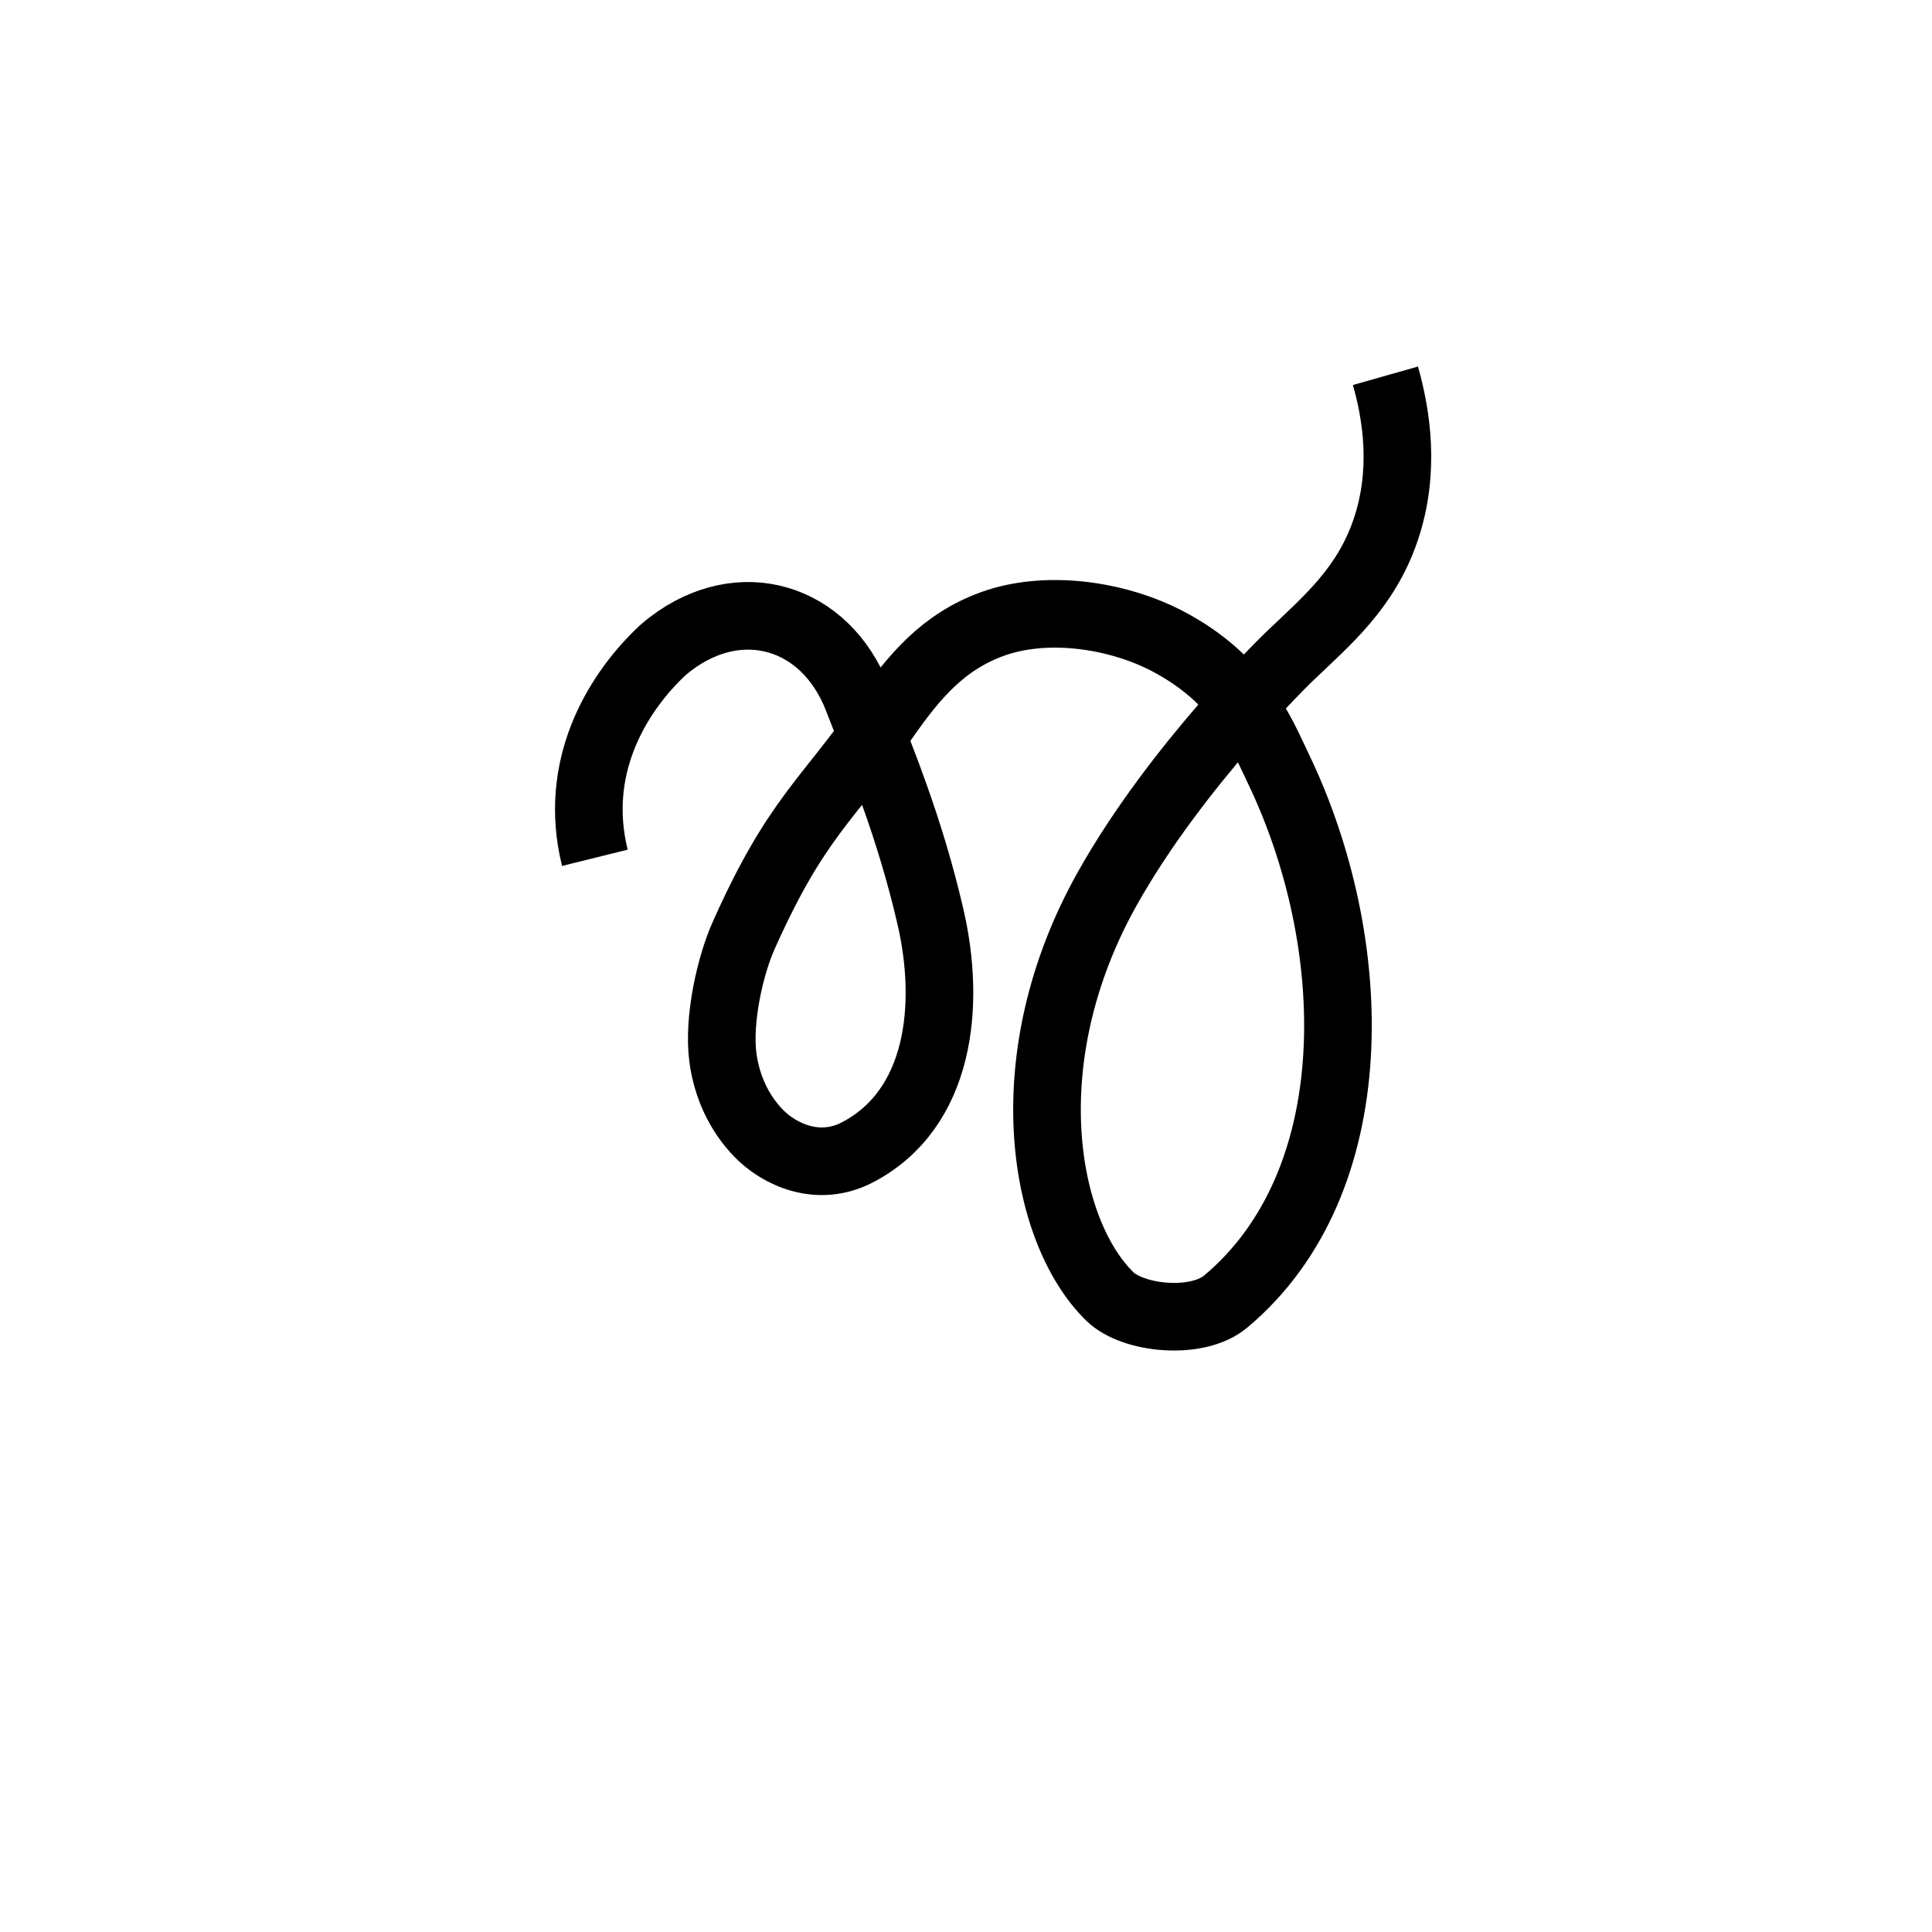
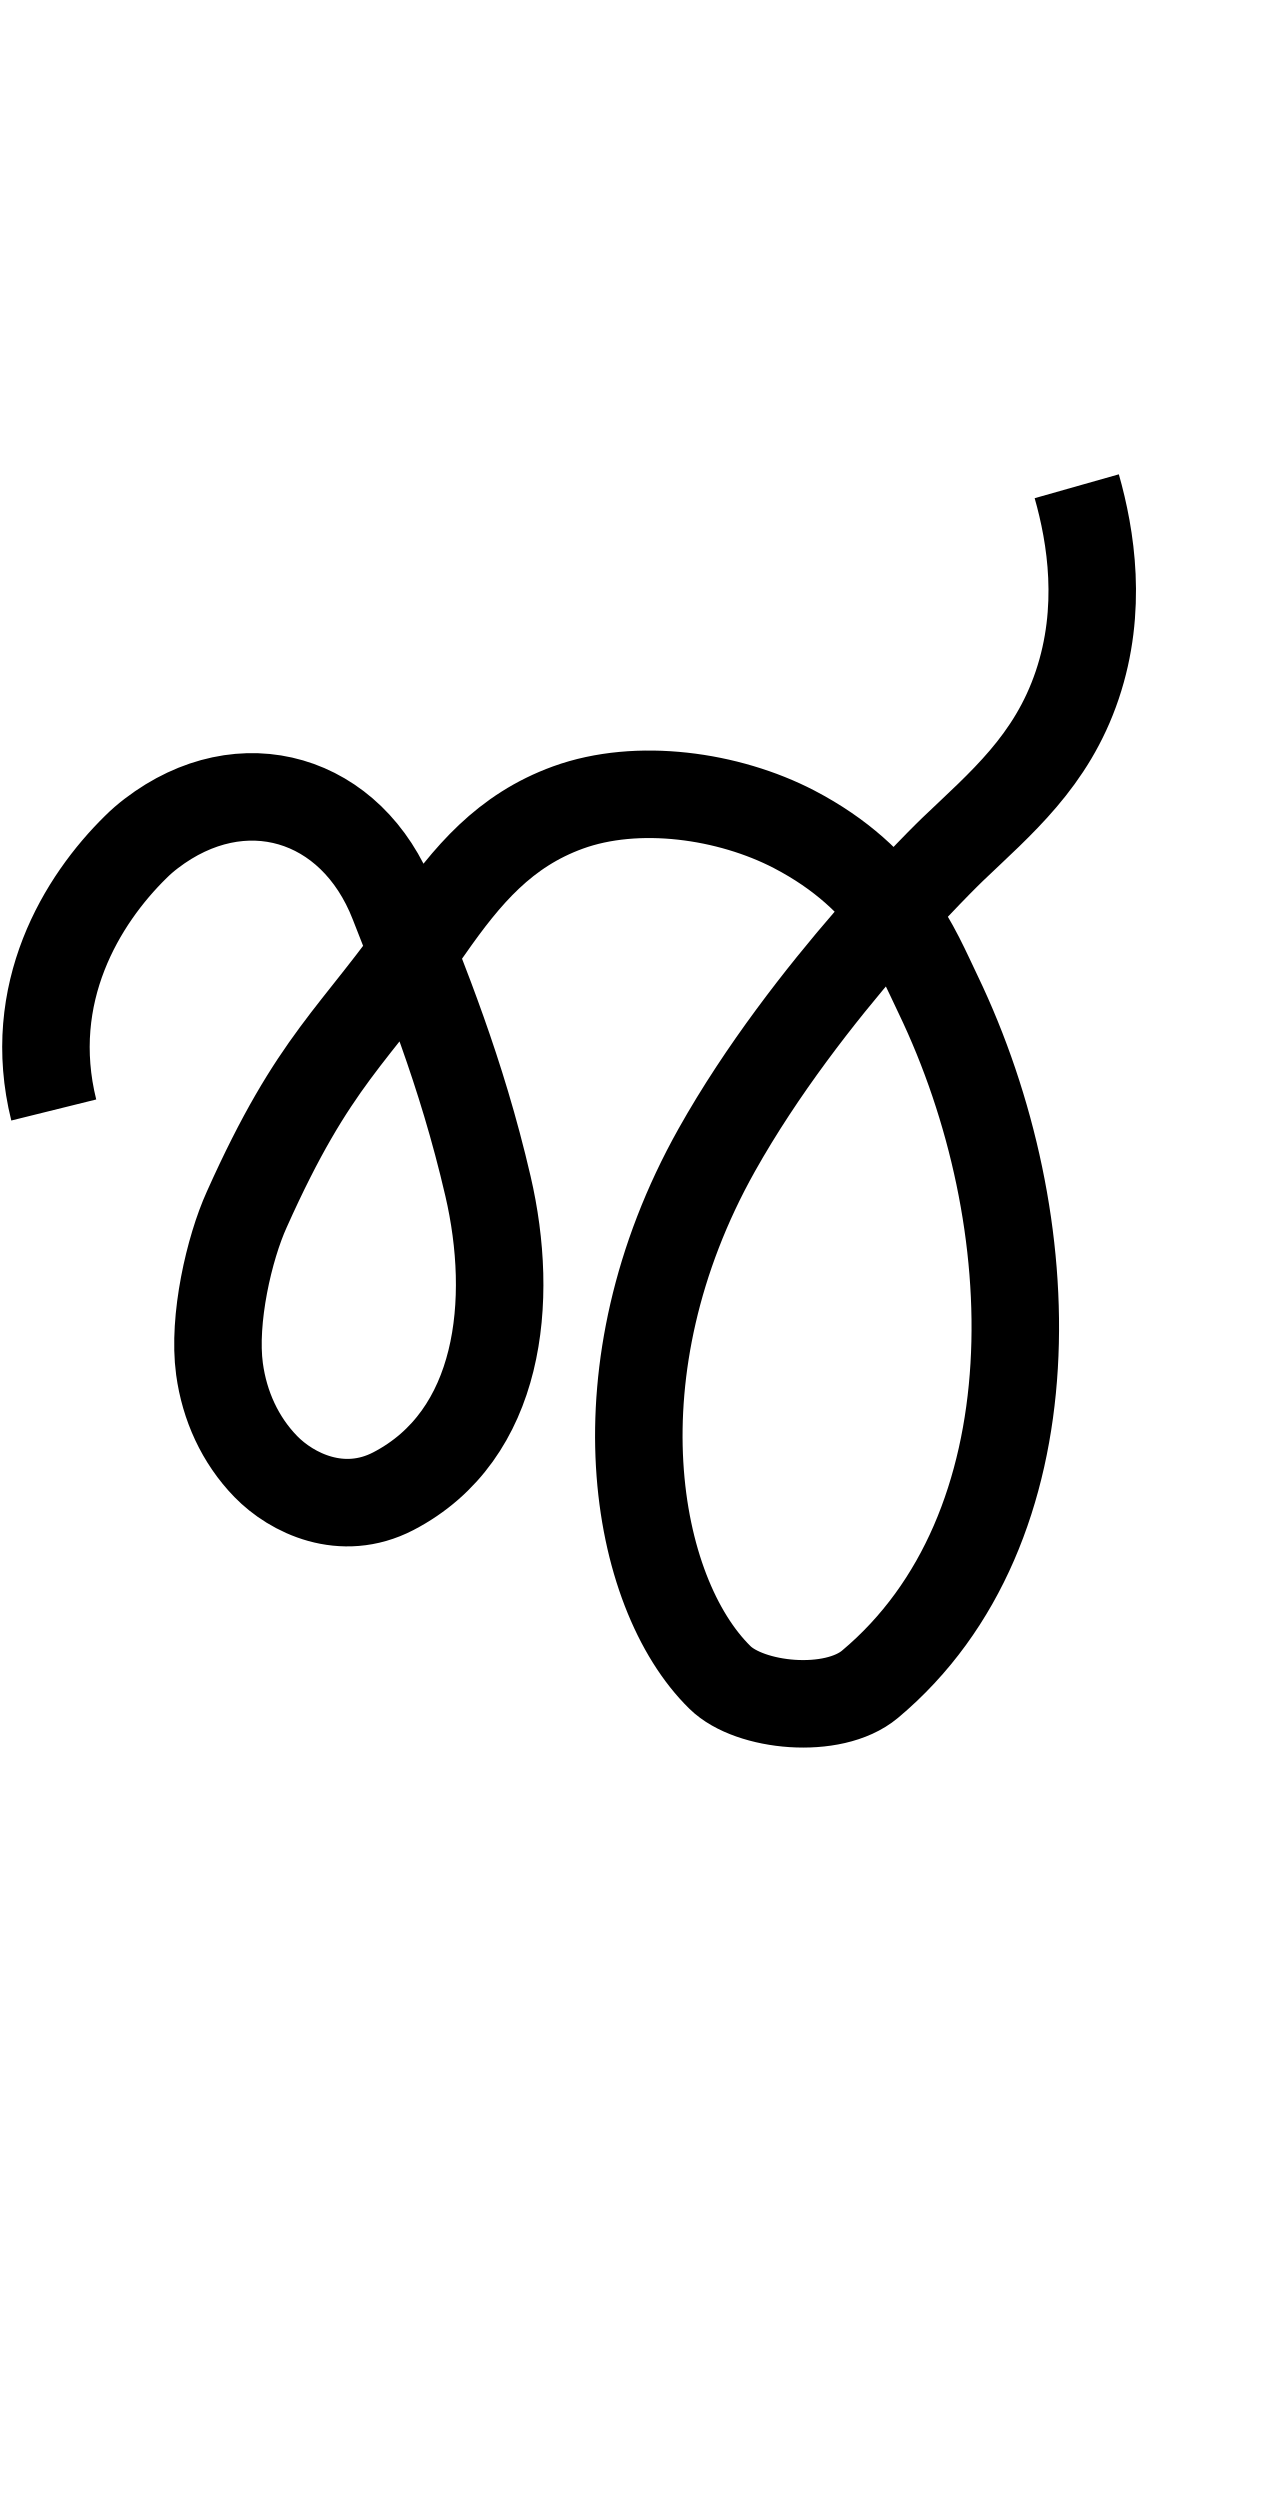
- <svg xmlns="http://www.w3.org/2000/svg" version="1.1" x="0px" y="0px" viewBox="0 0 1000 1000" style="enable-background:new 0 0 1000 1000;" xml:space="preserve">
+ <svg xmlns="http://www.w3.org/2000/svg" version="1.1" id="Layer_1" x="0px" y="0px" viewBox="194 -104 514 1000" style="enable-background:new 194 -104 514 1000;" xml:space="preserve">
  <style type="text/css">
	.st0{fill:none;stroke:#000000;stroke-width:35;stroke-miterlimit:10;}
</style>
  <g id="Guide">
</g>
  <g id="Layer_4">
</g>
  <g id="Layer_3">
-     <path id="XMLID_5_" class="st0" d="M307.9,444c-11.6-46.8,11.3-84.1,32.8-105.2c2-2,4.1-3.8,6.2-5.4c36.3-27.8,80.3-14.7,96.9,28   c12.4,31.8,27,66.5,37.8,113.1c10.6,45.7,5.2,99.6-37.9,122c-20.5,10.6-40.6,0.8-51-9.9c-10.3-10.6-16.5-24.3-18.5-39   c-2.7-19.9,3.9-48.4,10.9-63.8C412.3,423,428,415,457.9,372c15.4-22.1,30.4-39.8,55.7-49c27.8-10.1,64.2-4.9,90.4,8.7   c38.4,20,49.1,48.4,57.6,66c43.5,90.5,46.8,214-27.2,276c-14.8,12.4-48.1,9-60-2.7c-34.7-34-50.6-123.1-1.3-211   c36-64.2,94.3-120.2,94.3-120.2c19.2-18.4,39.6-35.2,49.9-65.8c10.2-30.3,5.5-59.4-0.2-79.5" />
+     <path id="XMLID_5_" class="st0" d="M215.5,340c-11.6-46.8,11.3-84.1,32.8-105.2c2-2,4.1-3.8,6.2-5.4c36.3-27.8,80.3-14.7,96.9,28   c12.4,31.8,27,66.5,37.8,113.1c10.6,45.7,5.2,99.6-37.9,122c-20.5,10.6-40.6,0.8-51-9.9c-10.3-10.6-16.5-24.3-18.5-39   c-2.7-19.9,3.9-48.4,10.9-63.8C319.9,319,335.6,311,365.5,268c15.4-22.1,30.4-39.8,55.7-49c27.8-10.1,64.2-4.9,90.4,8.7   c38.4,20,49.1,48.4,57.6,66c43.5,90.5,46.8,214-27.2,276c-14.8,12.4-48.1,9-60-2.7c-34.7-34-50.6-123.1-1.3-211   c36-64.2,94.3-120.2,94.3-120.2c19.2-18.4,39.6-35.2,49.9-65.8c10.2-30.3,5.5-59.4-0.2-79.5" />
  </g>
</svg>
